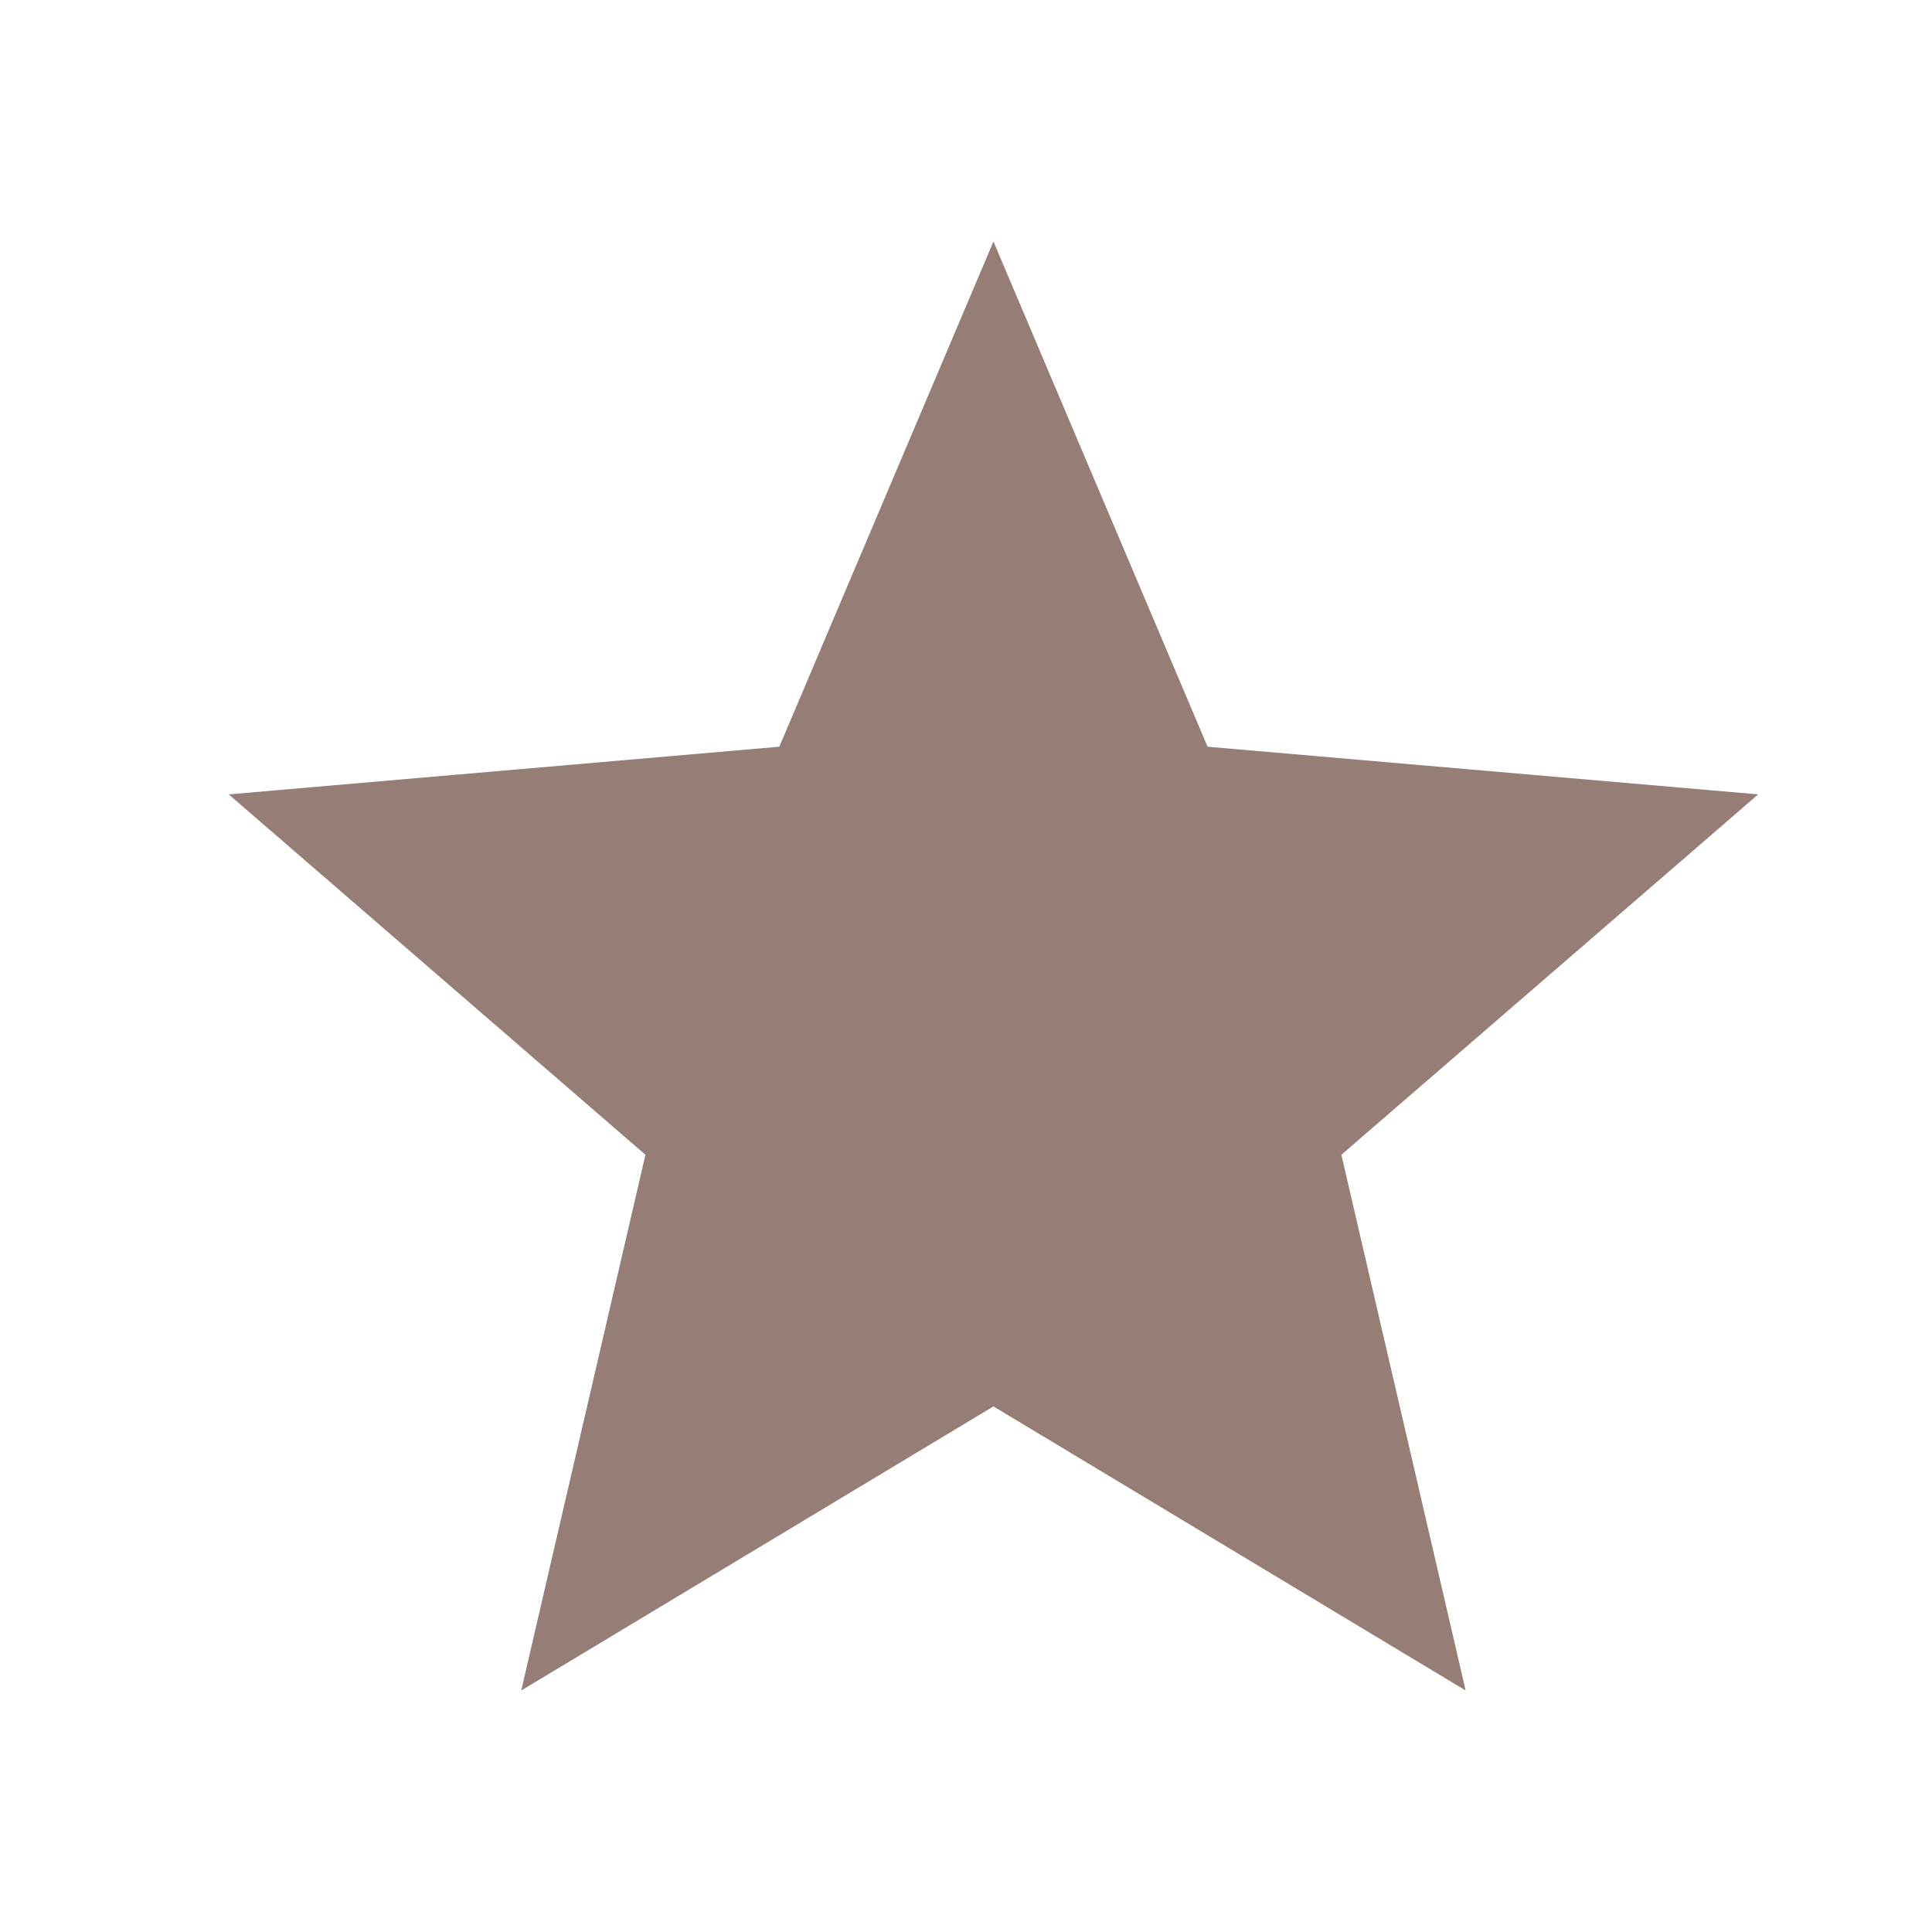
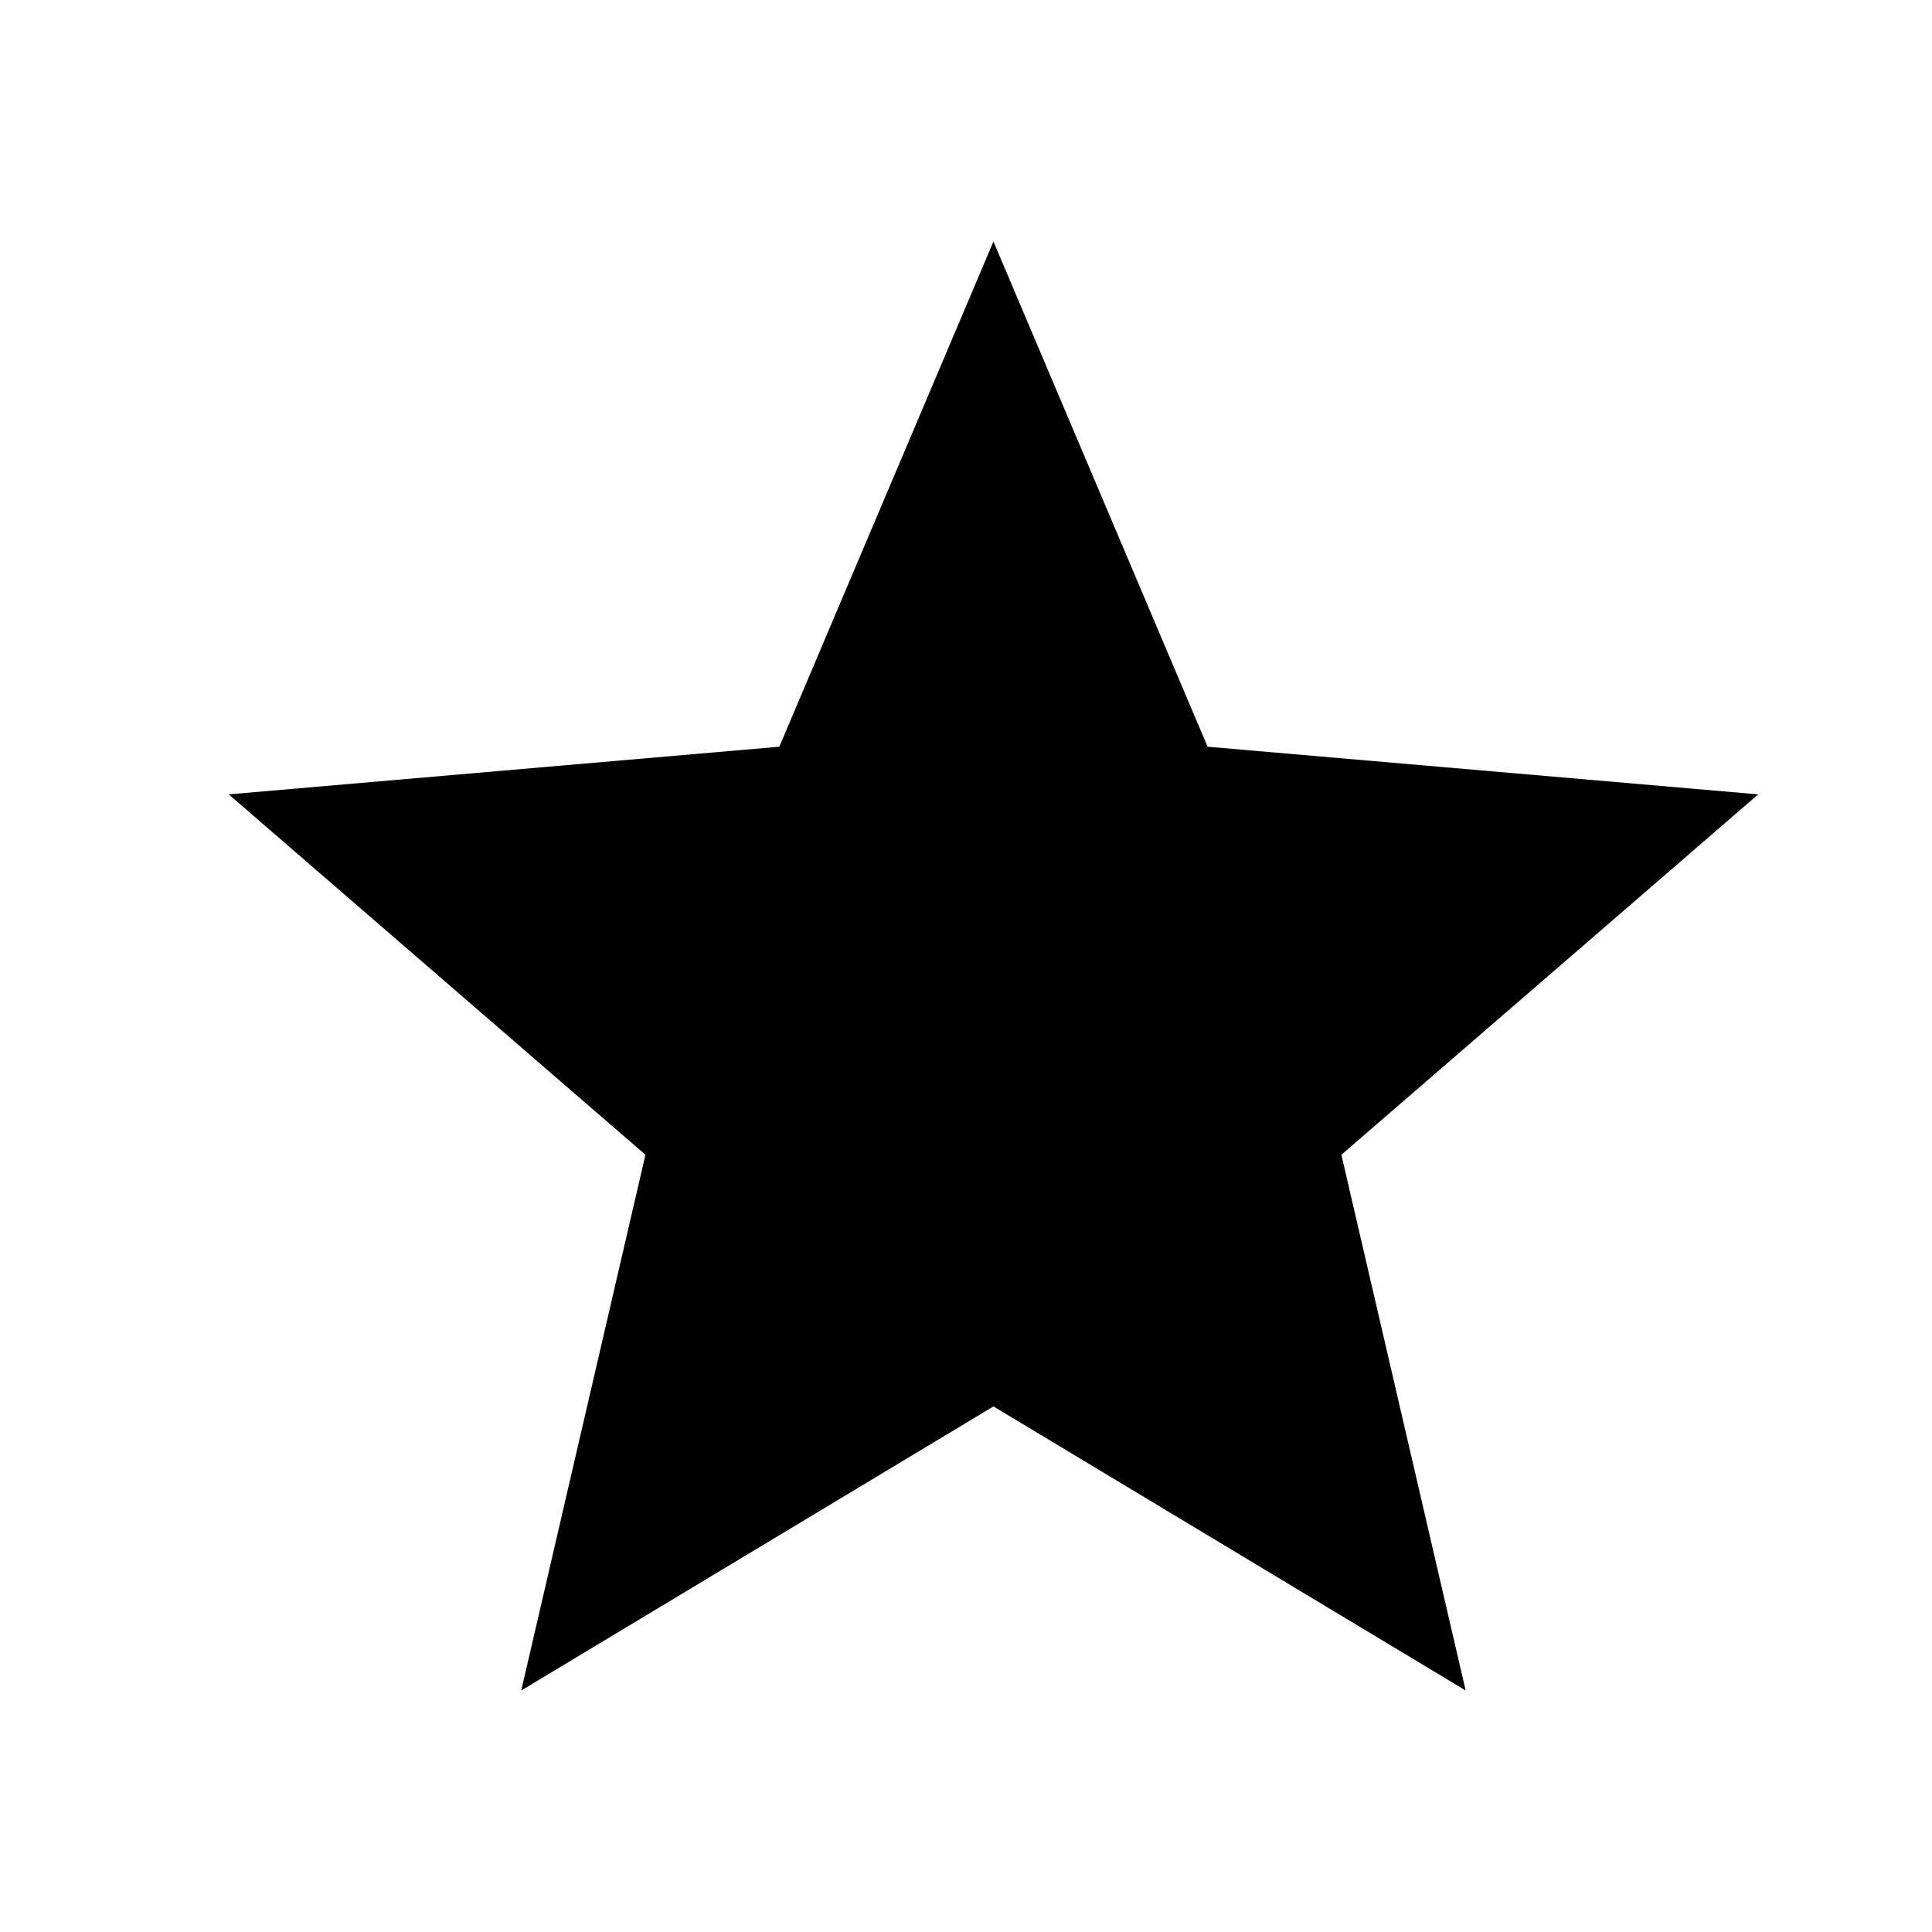
<svg xmlns="http://www.w3.org/2000/svg" id="icon" width="24" height="24" viewBox="0 0 24 24" fill="none">
-   <path d="M6.475 21L8.018 14.345L2.841 9.868L9.681 9.276L12.341 3L15.001 9.276L21.841 9.868L16.663 14.345L18.207 21L12.341 17.471L6.475 21Z" fill="#967E76" />
+   <path d="M6.475 21L8.018 14.345L2.841 9.868L9.681 9.276L12.341 3L15.001 9.276L21.841 9.868L16.663 14.345L18.207 21L12.341 17.471L6.475 21Z" fill="currentColor" />
</svg>
